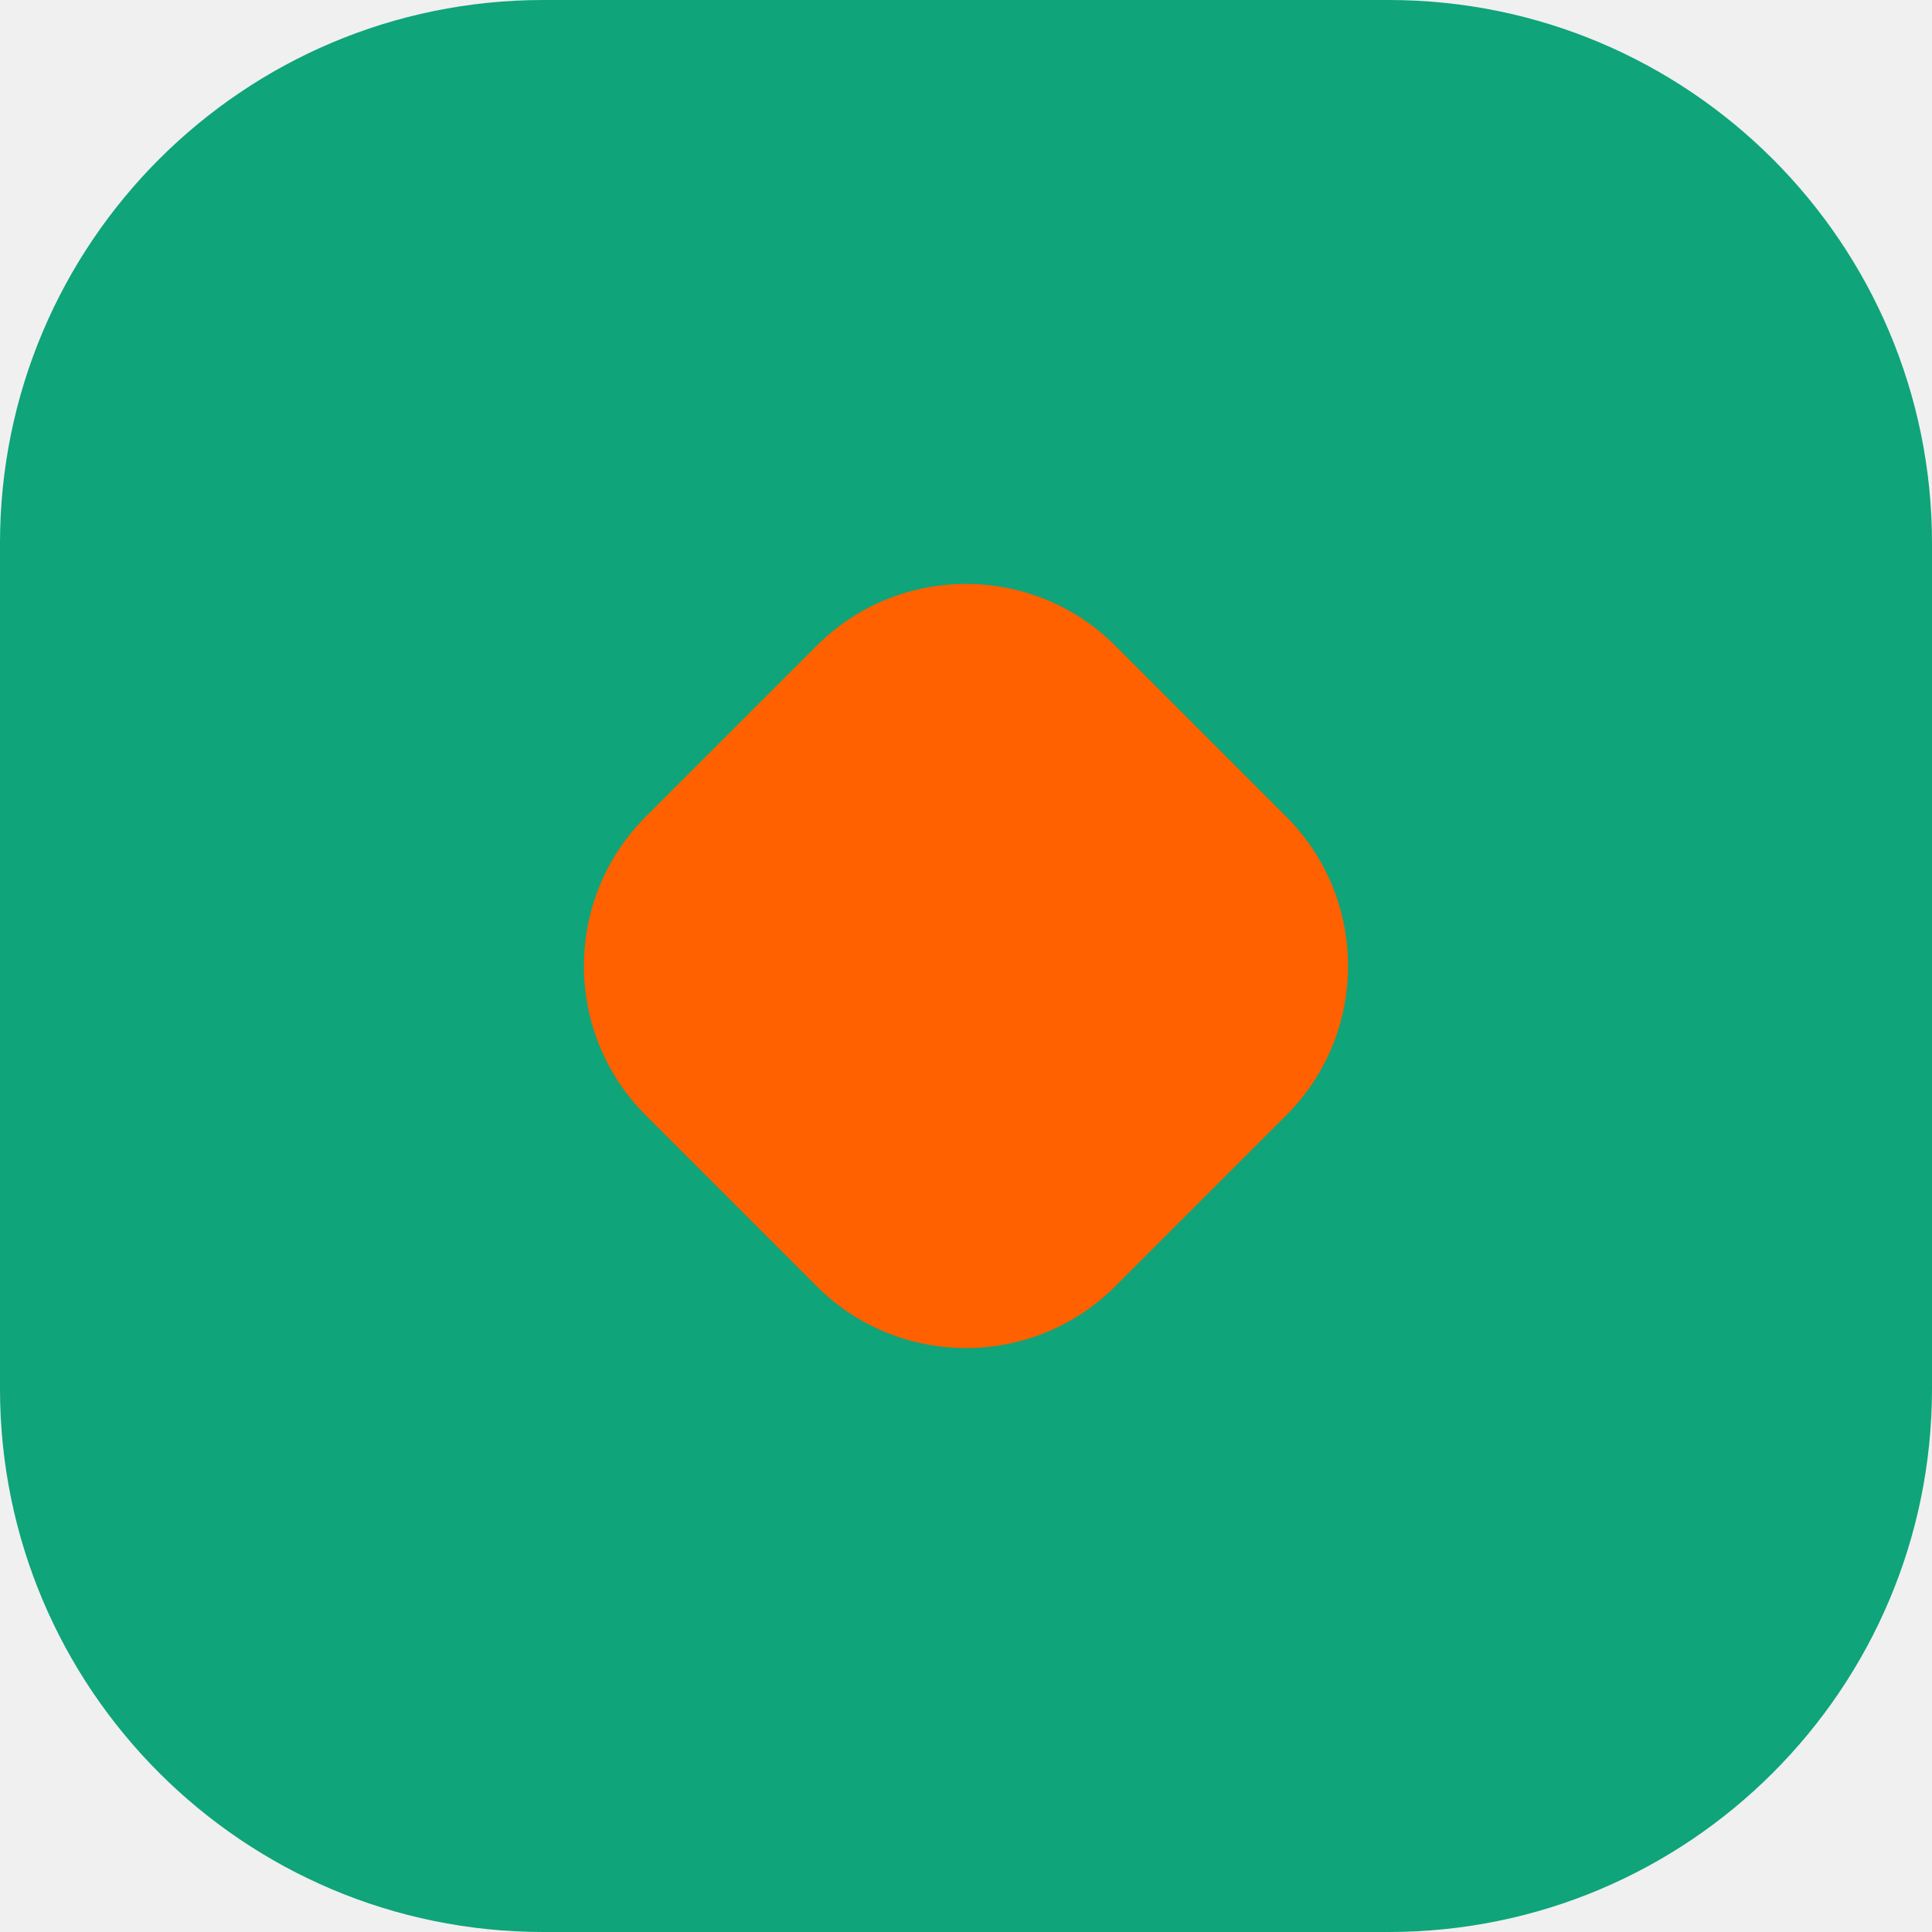
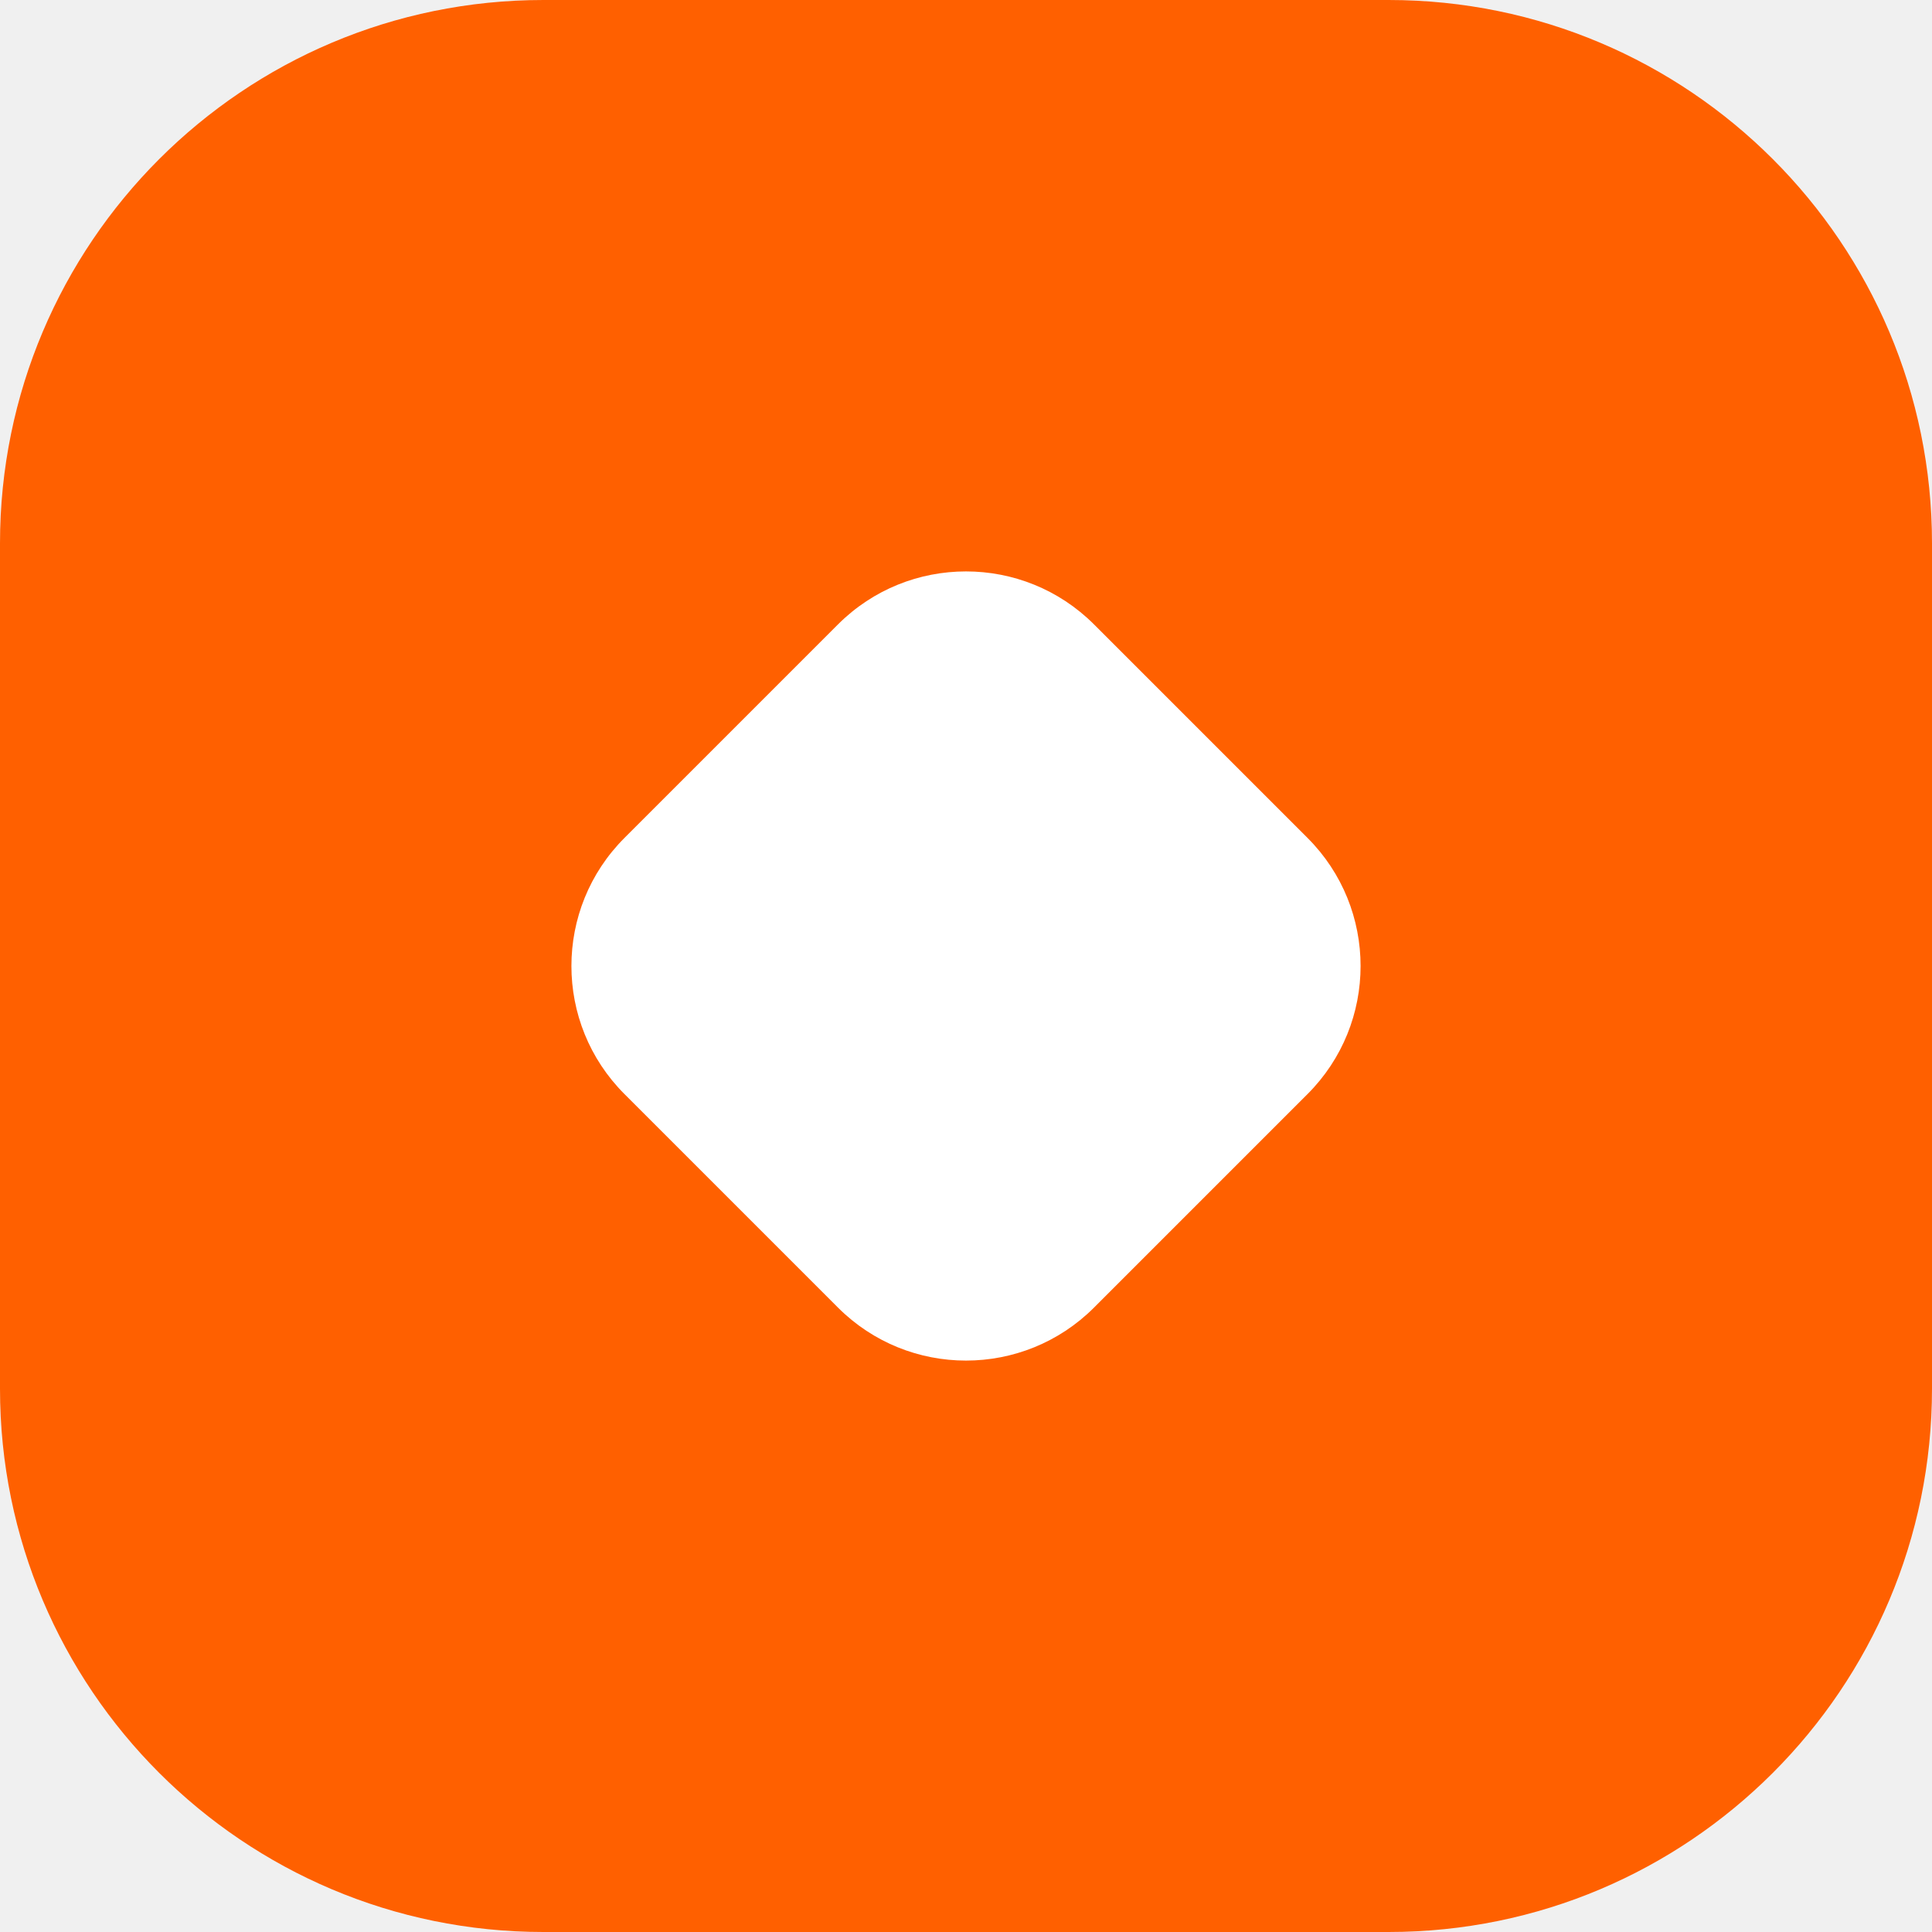
<svg xmlns="http://www.w3.org/2000/svg" viewBox="0 0 64 64">
-   <rect width="64" height="64" rx="18" fill="#0FA47A" />
-   <rect x="21" y="21" width="22" height="22" rx="7" fill="#FF6000" transform="rotate(45 32 32)" />
+   <rect width="64" height="64" rx="18" fill="#FF6000" />
+   <rect x="21" y="21" width="22" height="22" rx="6" fill="#fff" transform="rotate(45 32 32)" />
</svg>
